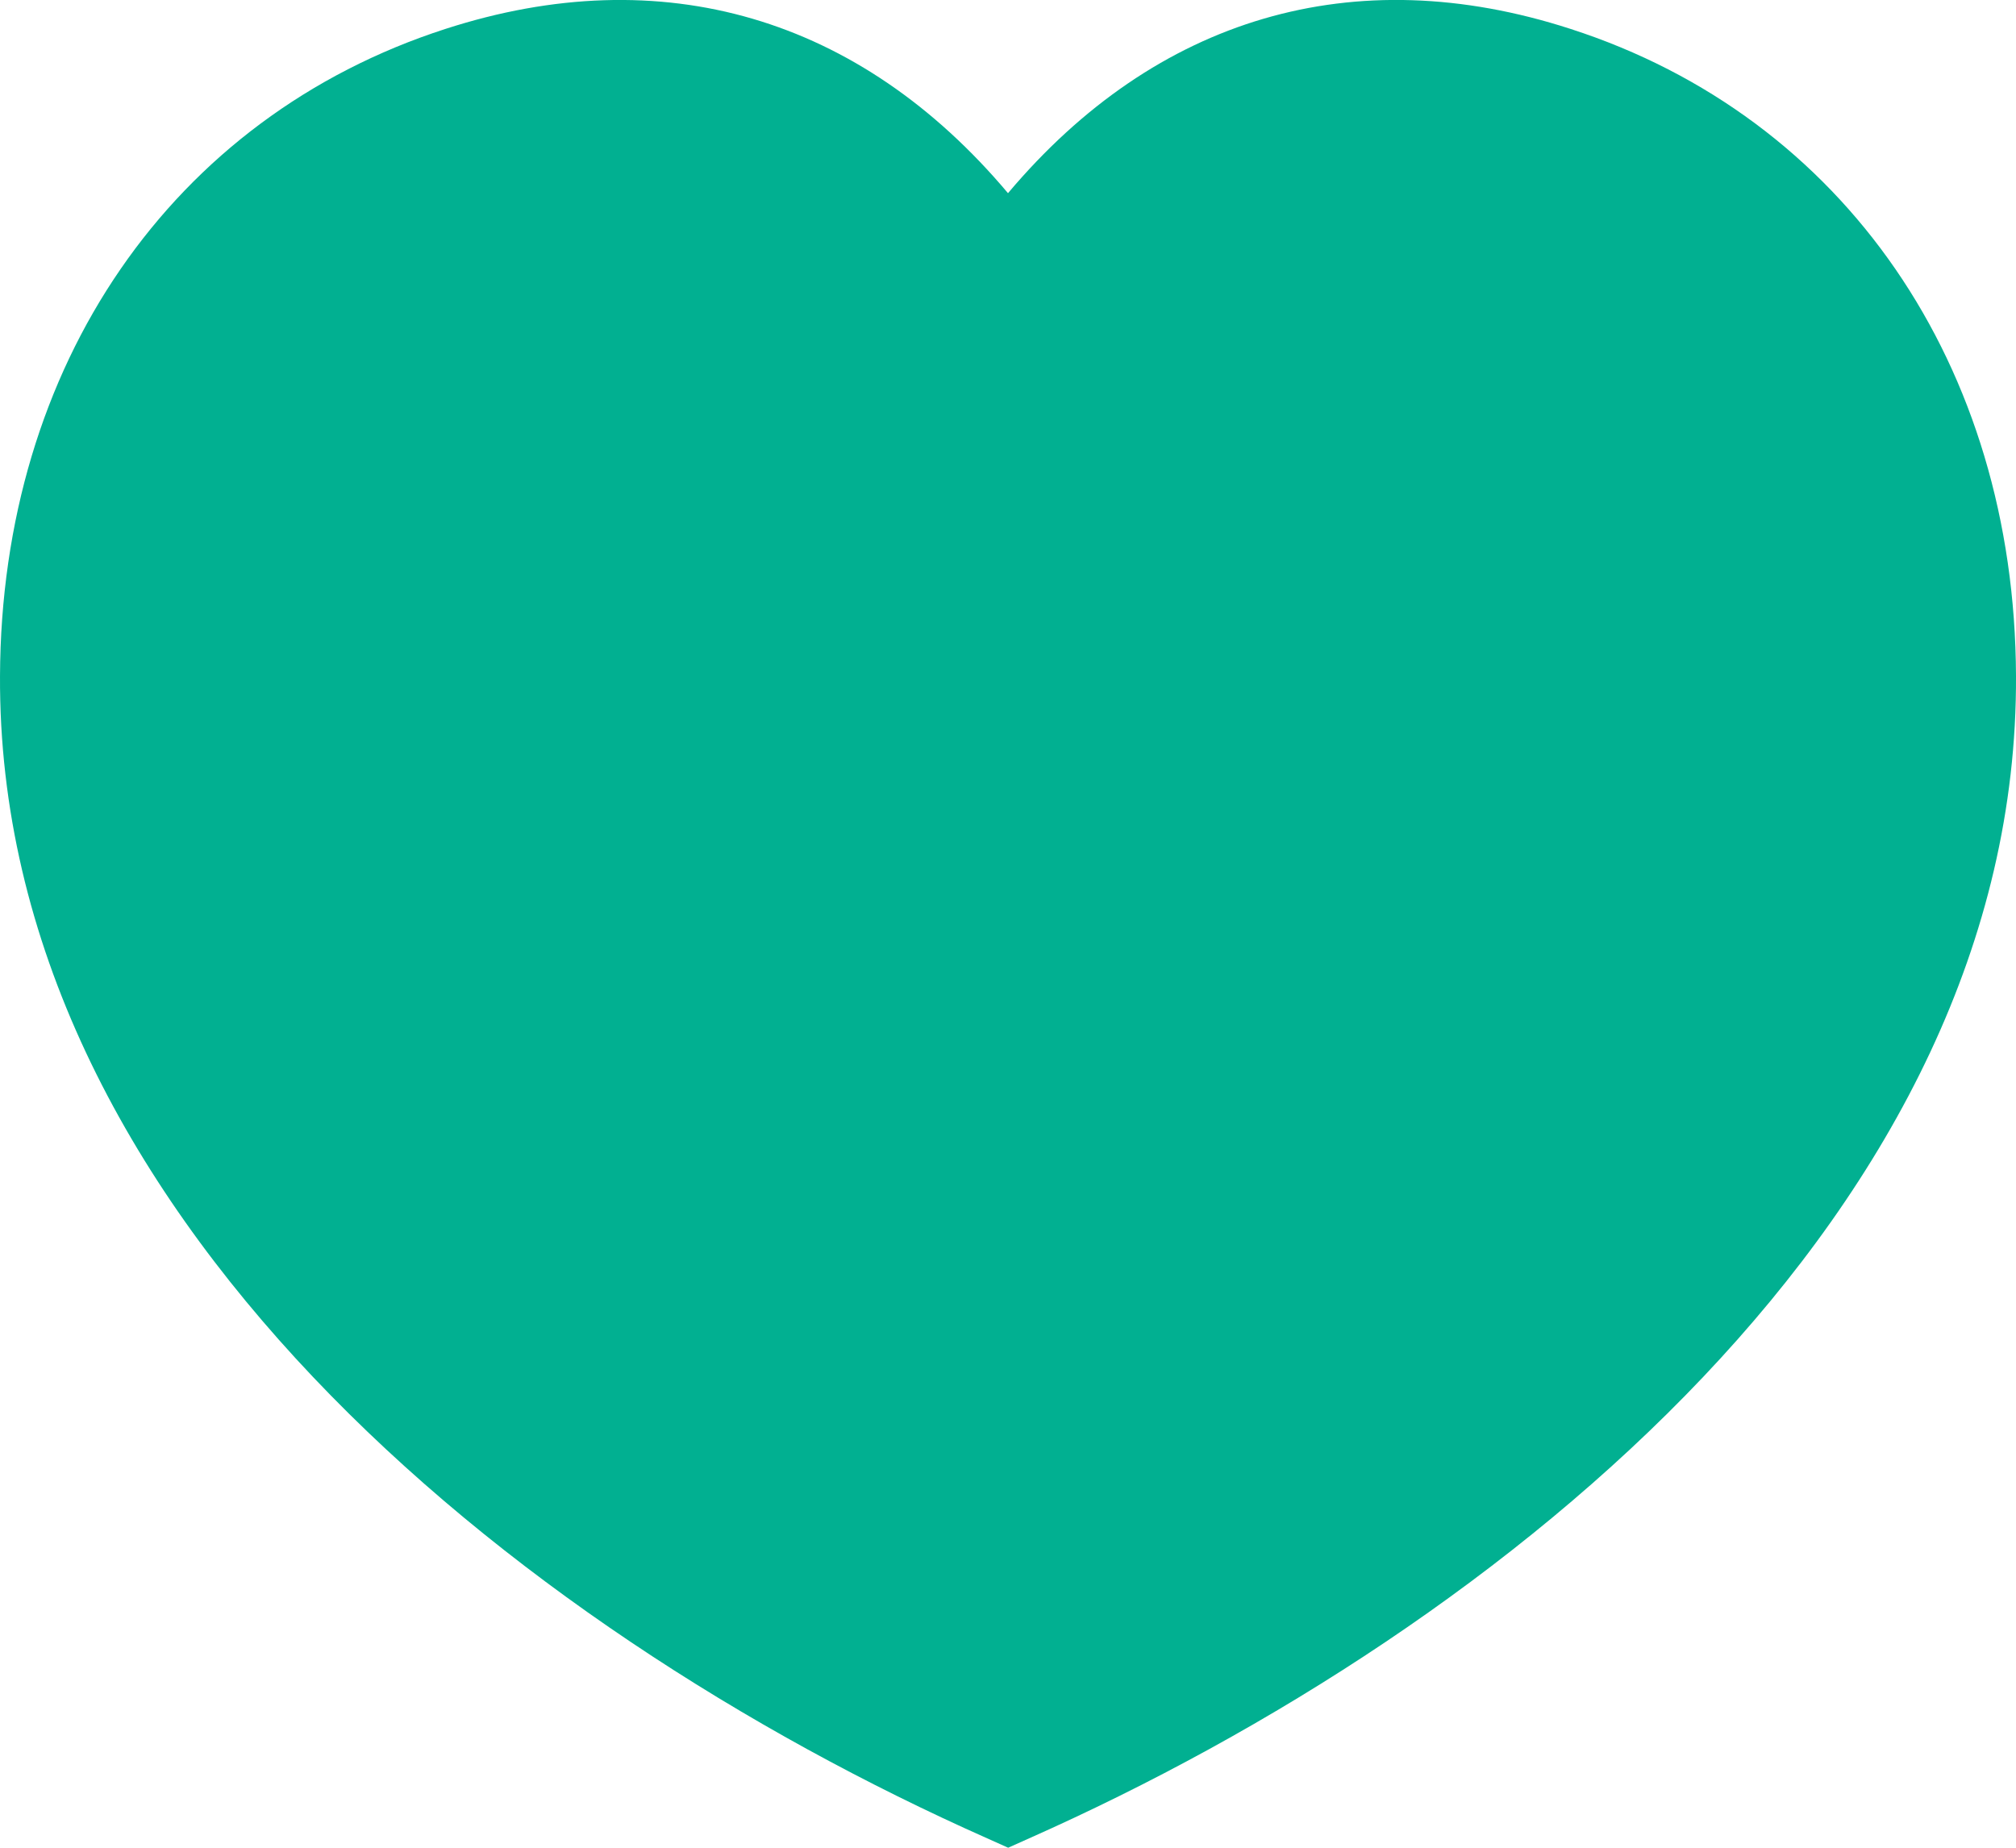
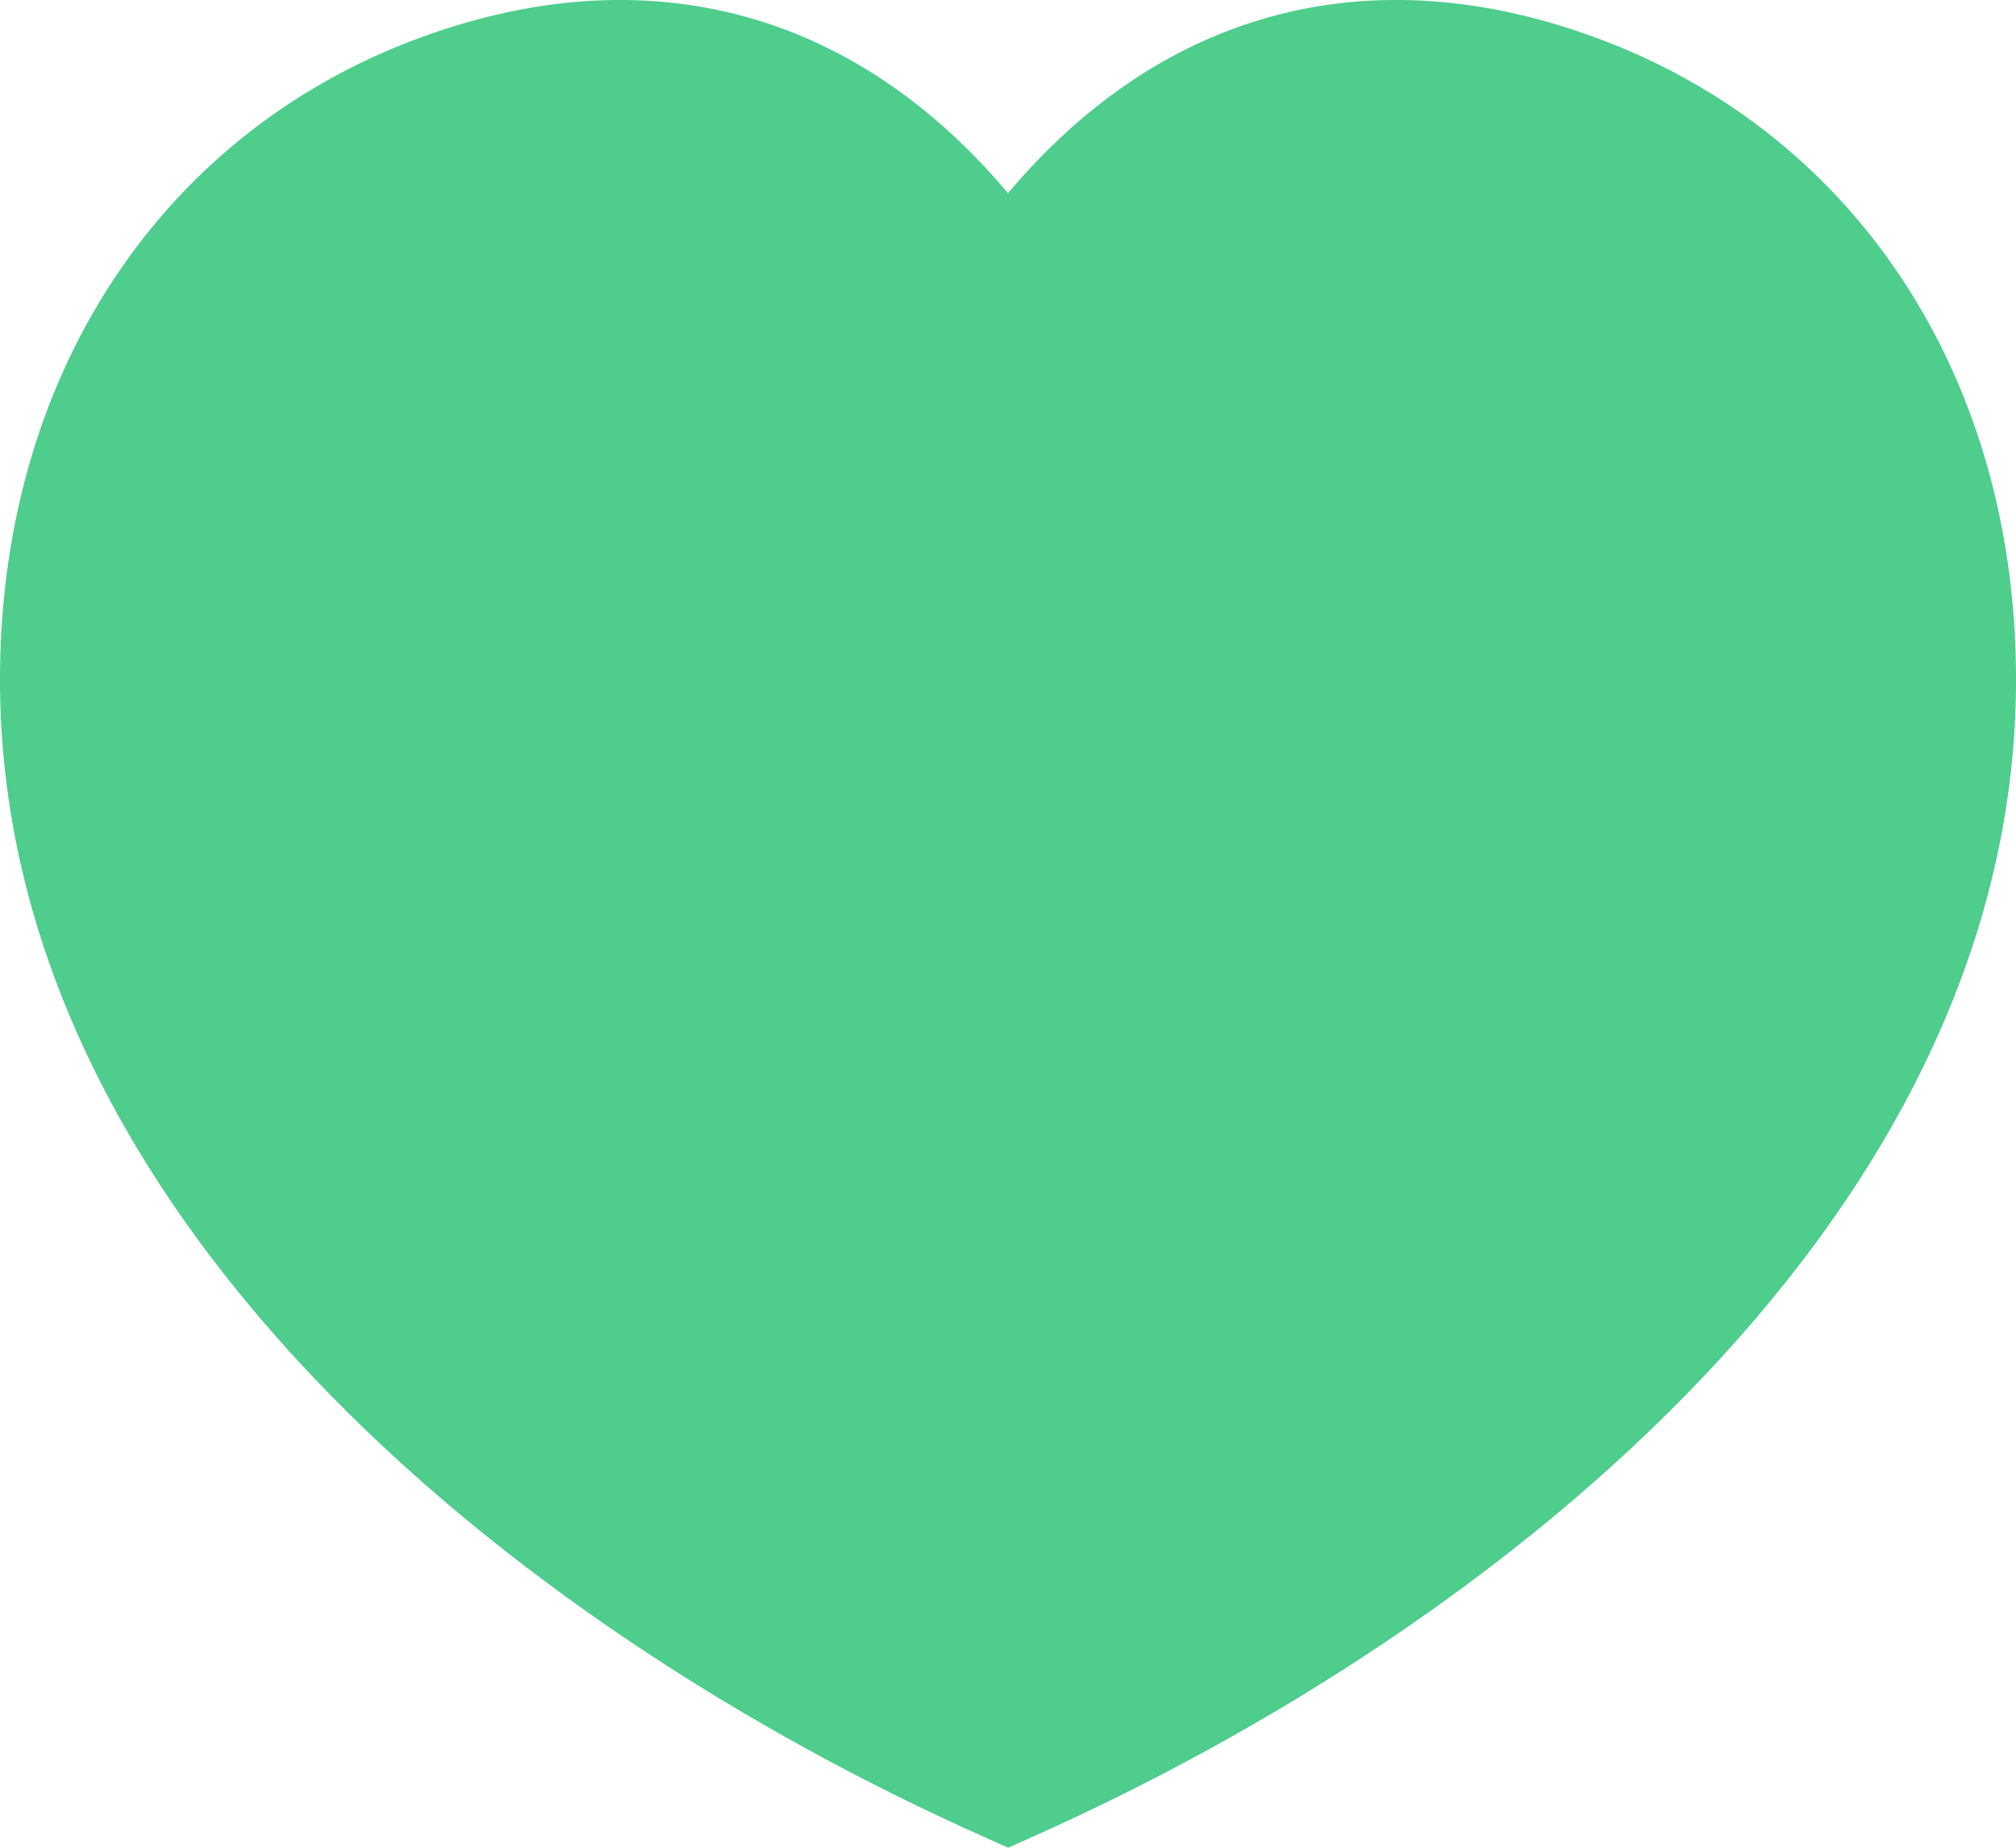
<svg xmlns="http://www.w3.org/2000/svg" width="12" height="11" viewBox="0 0 12 11" fill="none">
-   <path fill-rule="evenodd" clip-rule="evenodd" d="M9.348 0.172C8.058 -0.246 6.882 0.103 6 1.15C5.117 0.101 3.941 -0.245 2.652 0.172C1.023 0.698 0.007 2.175 5.35894e-05 4.024C-0.015 7.194 3.026 9.678 5.876 10.944L6.001 11L6.126 10.944C8.976 9.678 12.015 7.194 12 4.024C11.993 2.175 10.977 0.698 9.348 0.172Z" fill="#01B091" />
+   <path fill-rule="evenodd" clip-rule="evenodd" d="M9.348 0.172C8.058 -0.246 6.882 0.103 6 1.15C5.117 0.101 3.941 -0.245 2.652 0.172C1.023 0.698 0.007 2.175 5.35894e-05 4.024C-0.015 7.194 3.026 9.678 5.876 10.944L6.001 11L6.126 10.944C8.976 9.678 12.015 7.194 12 4.024C11.993 2.175 10.977 0.698 9.348 0.172Z" fill="#4ECD8C" />
</svg>
